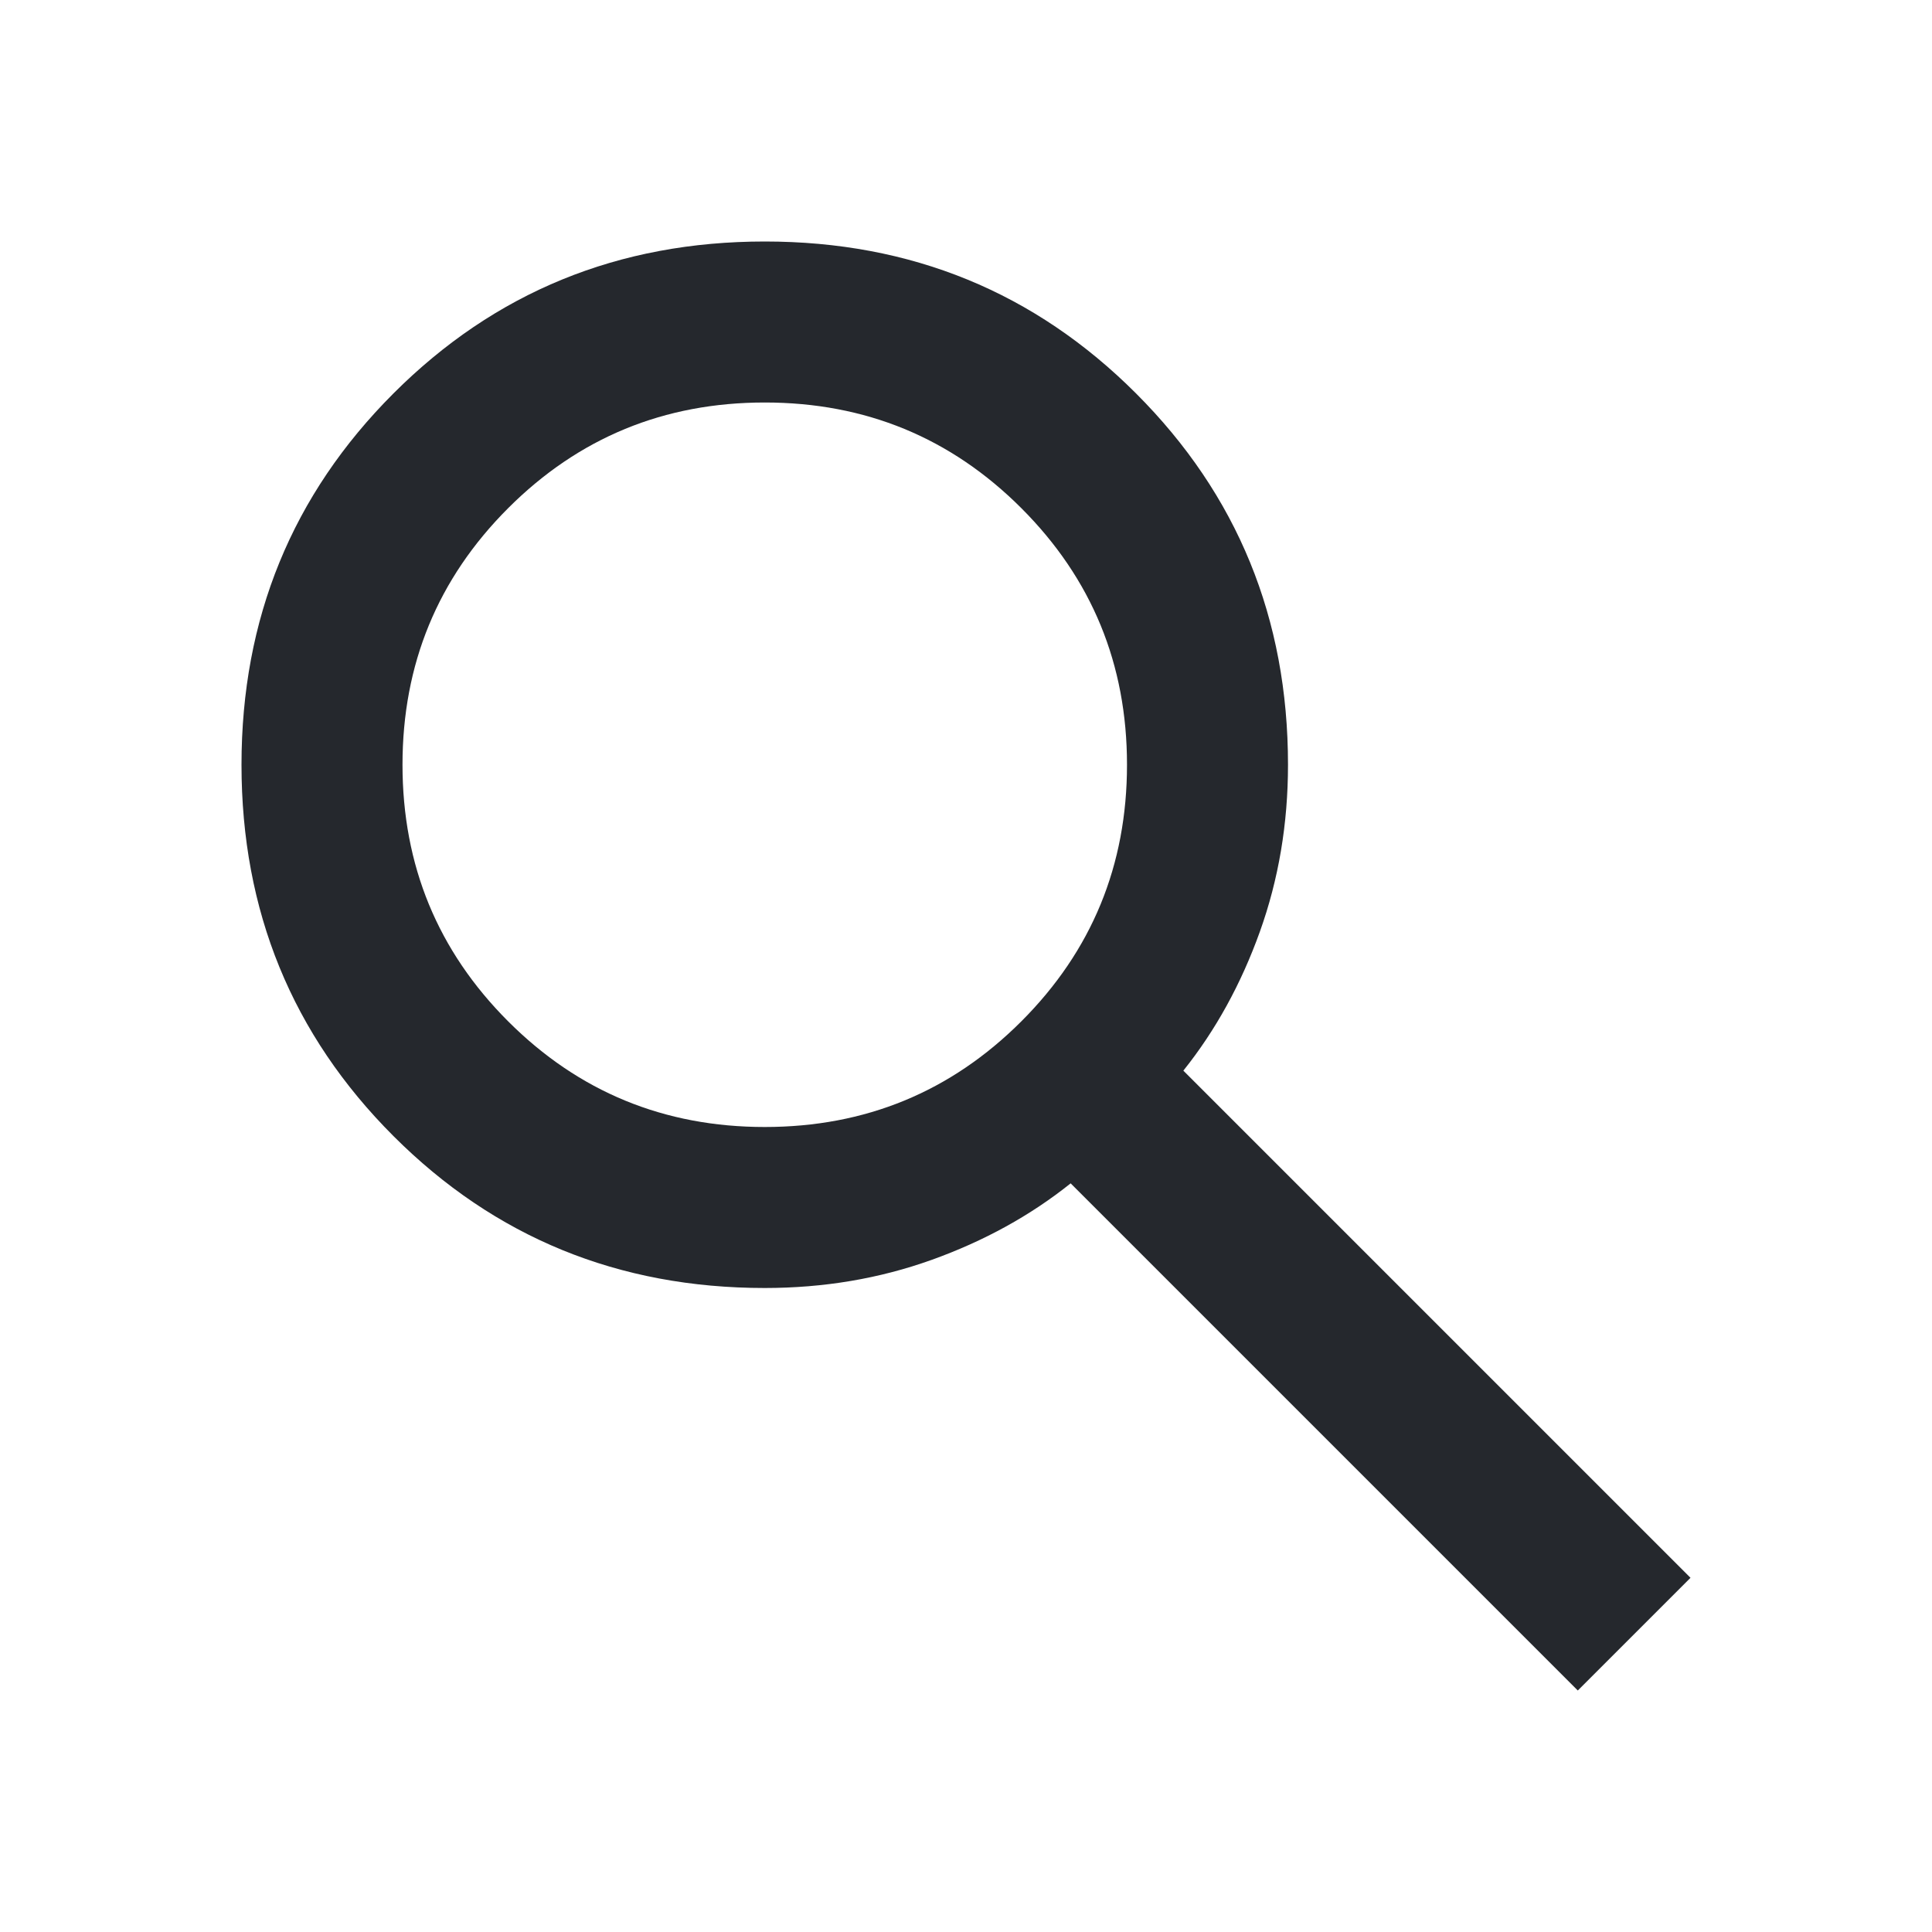
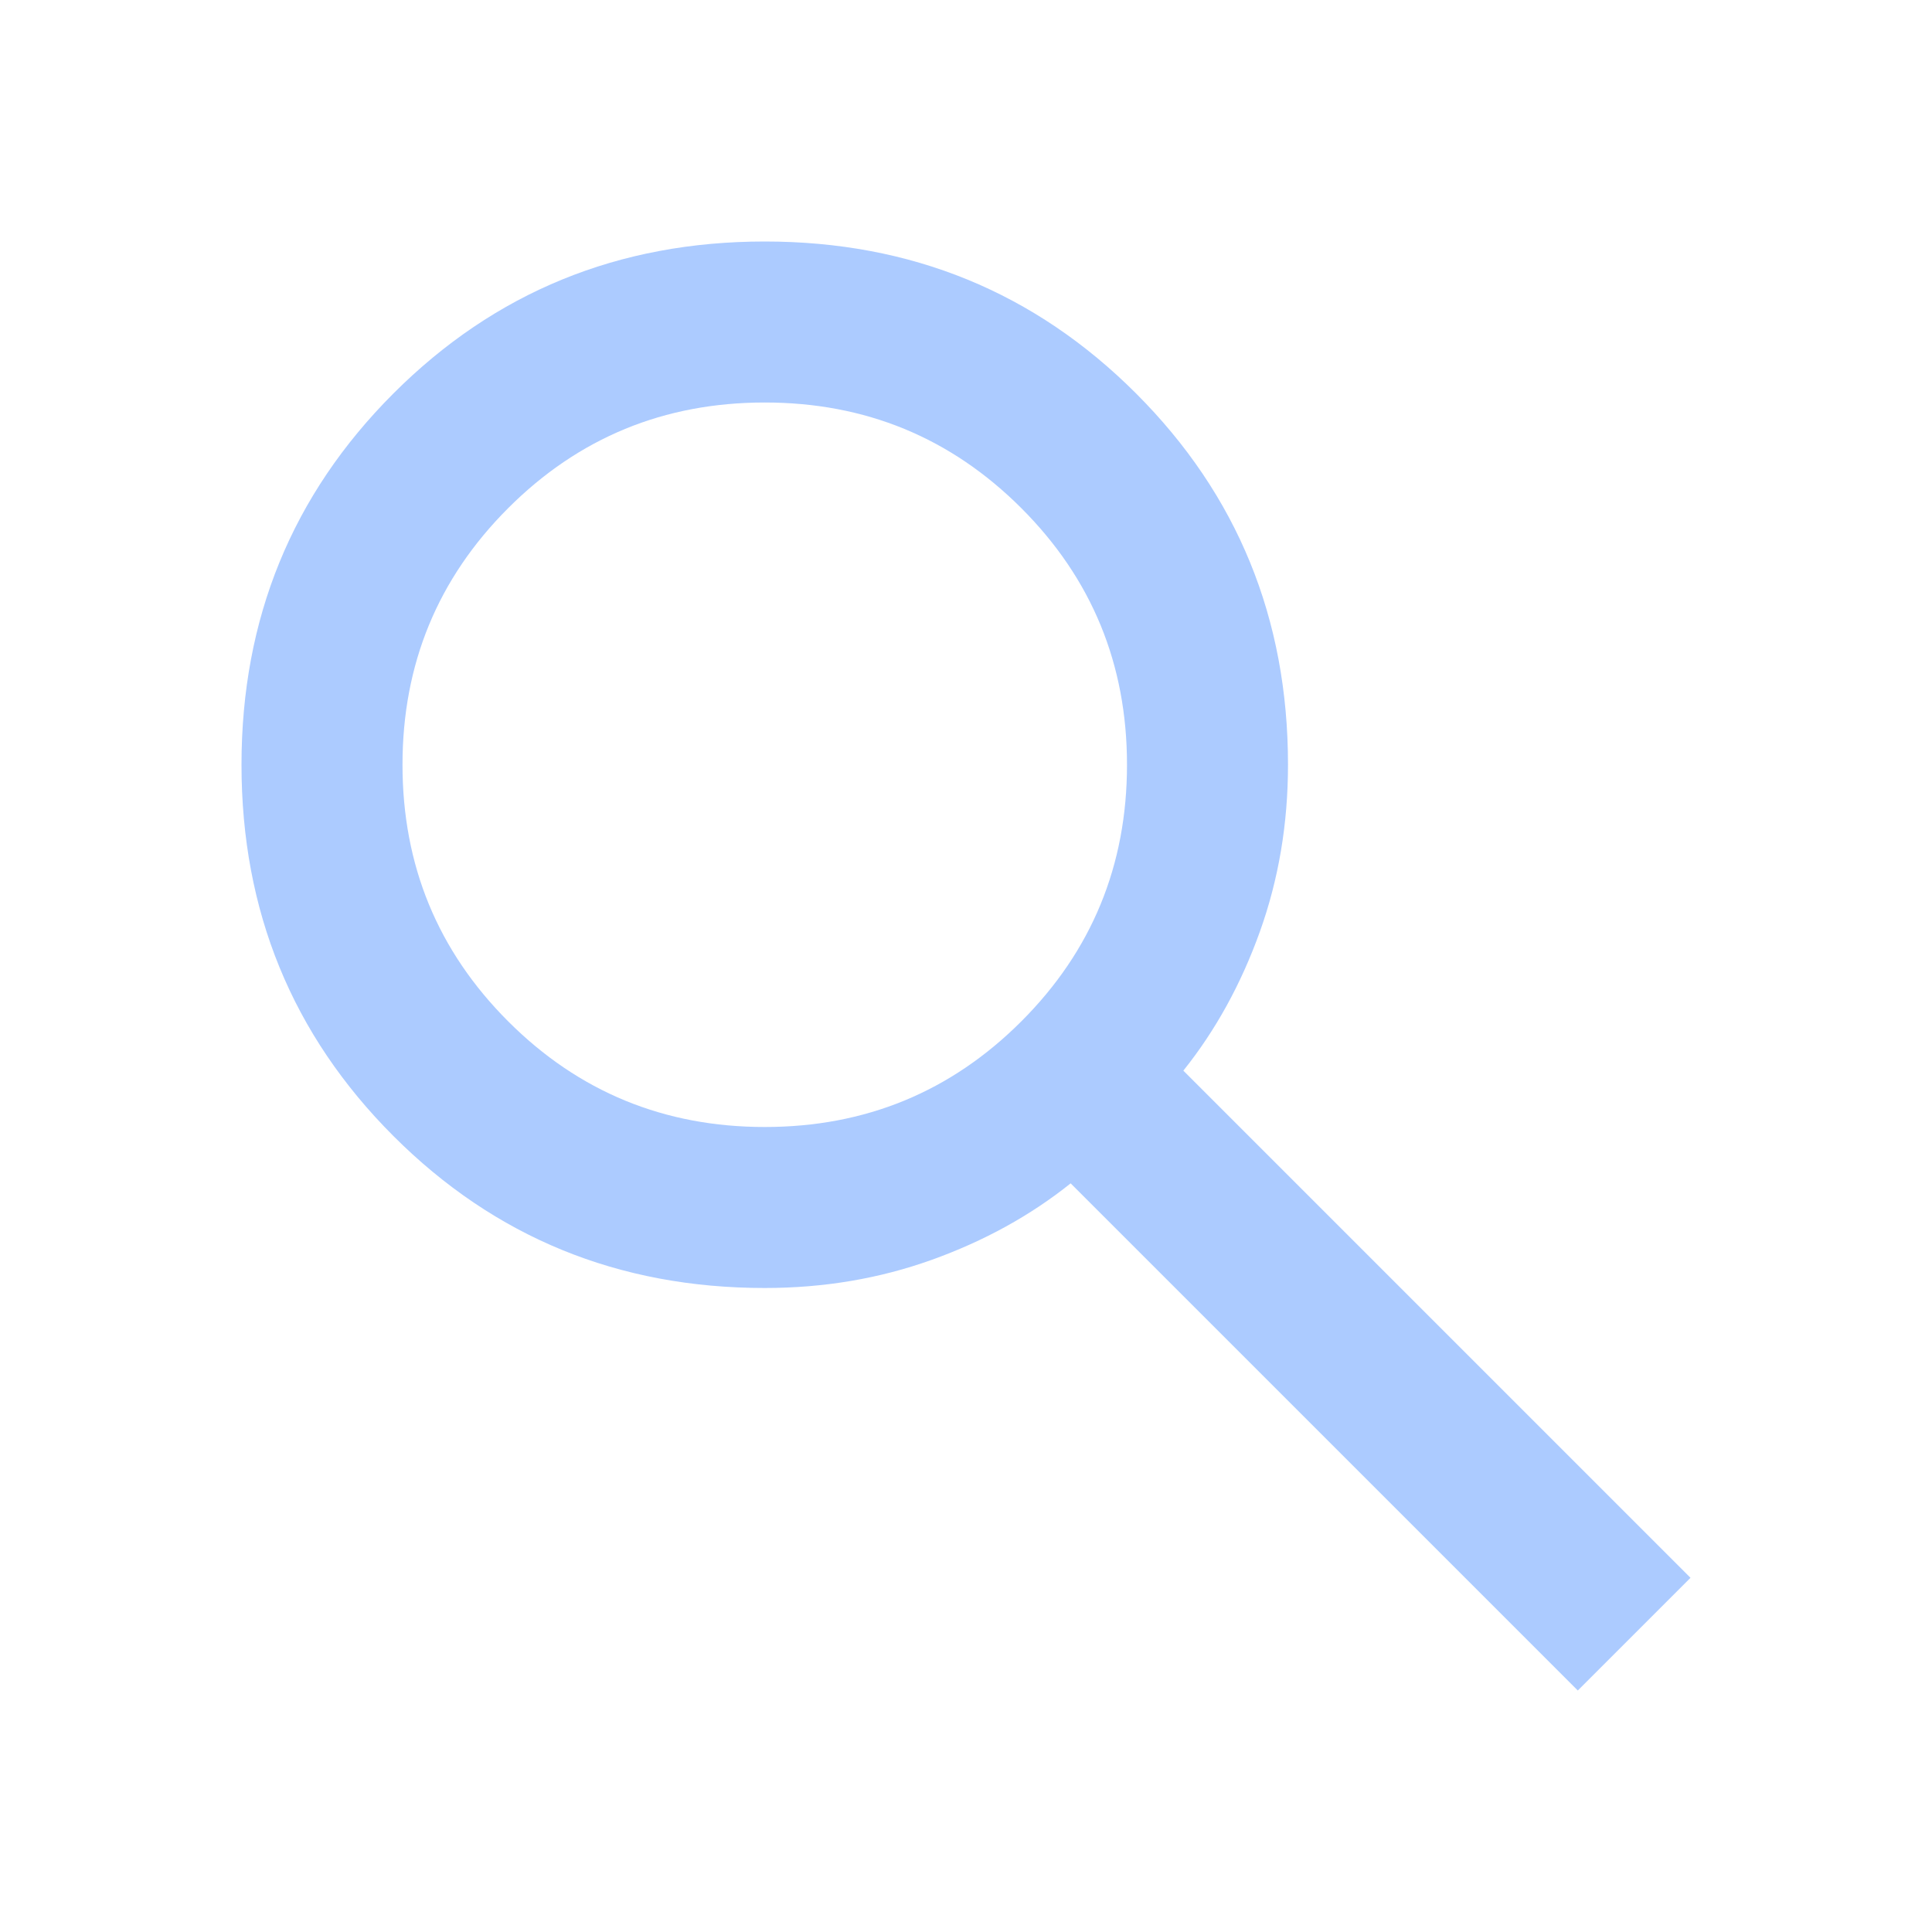
- <svg xmlns="http://www.w3.org/2000/svg" height="24px" viewBox="0 -960 960 960" width="24px" fill="#25282d">
+ <svg xmlns="http://www.w3.org/2000/svg" height="24px" viewBox="0 -960 960 960" width="24px" fill="#accbff">
  <path d="M784-120 532-372q-30 24-69 38t-83 14q-109 0-184.5-75.5T120-580q0-109 75.5-184.5T380-840q109 0 184.5 75.5T640-580q0 44-14 83t-38 69l252 252-56 56ZM380-400q75 0 127.5-52.5T560-580q0-75-52.5-127.5T380-760q-75 0-127.5 52.5T200-580q0 75 52.5 127.5T380-400Z" />
</svg>
